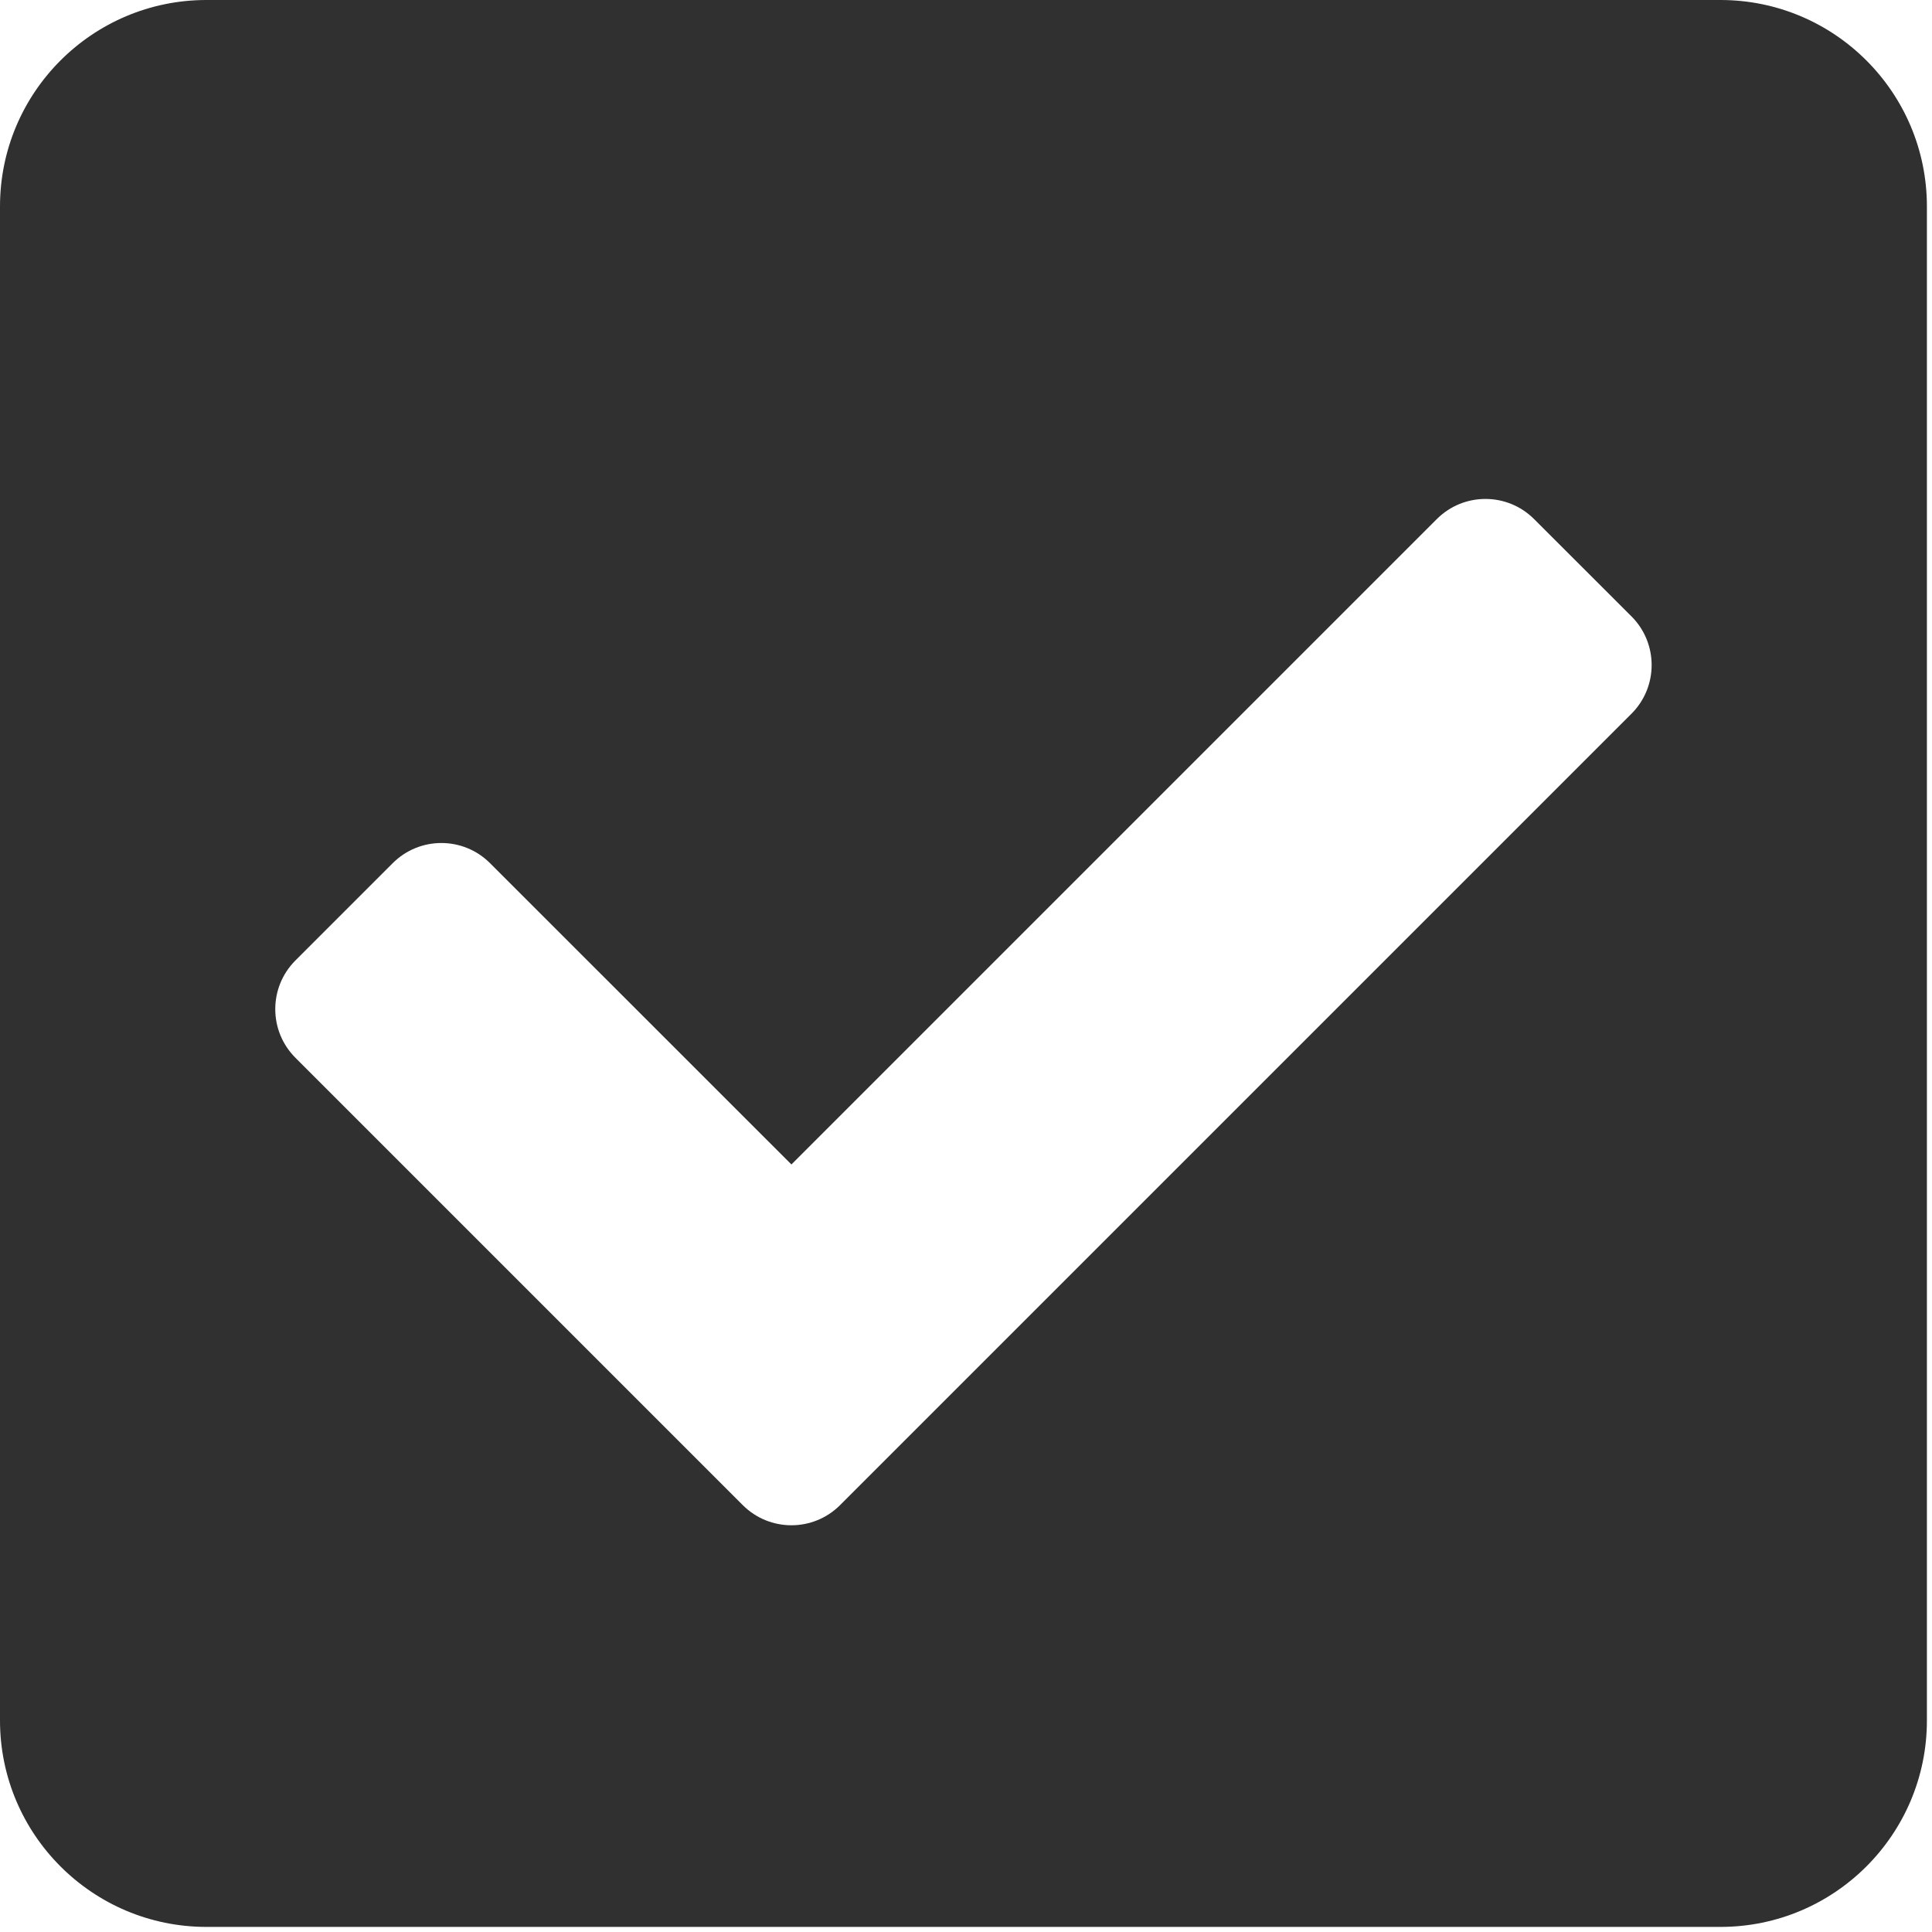
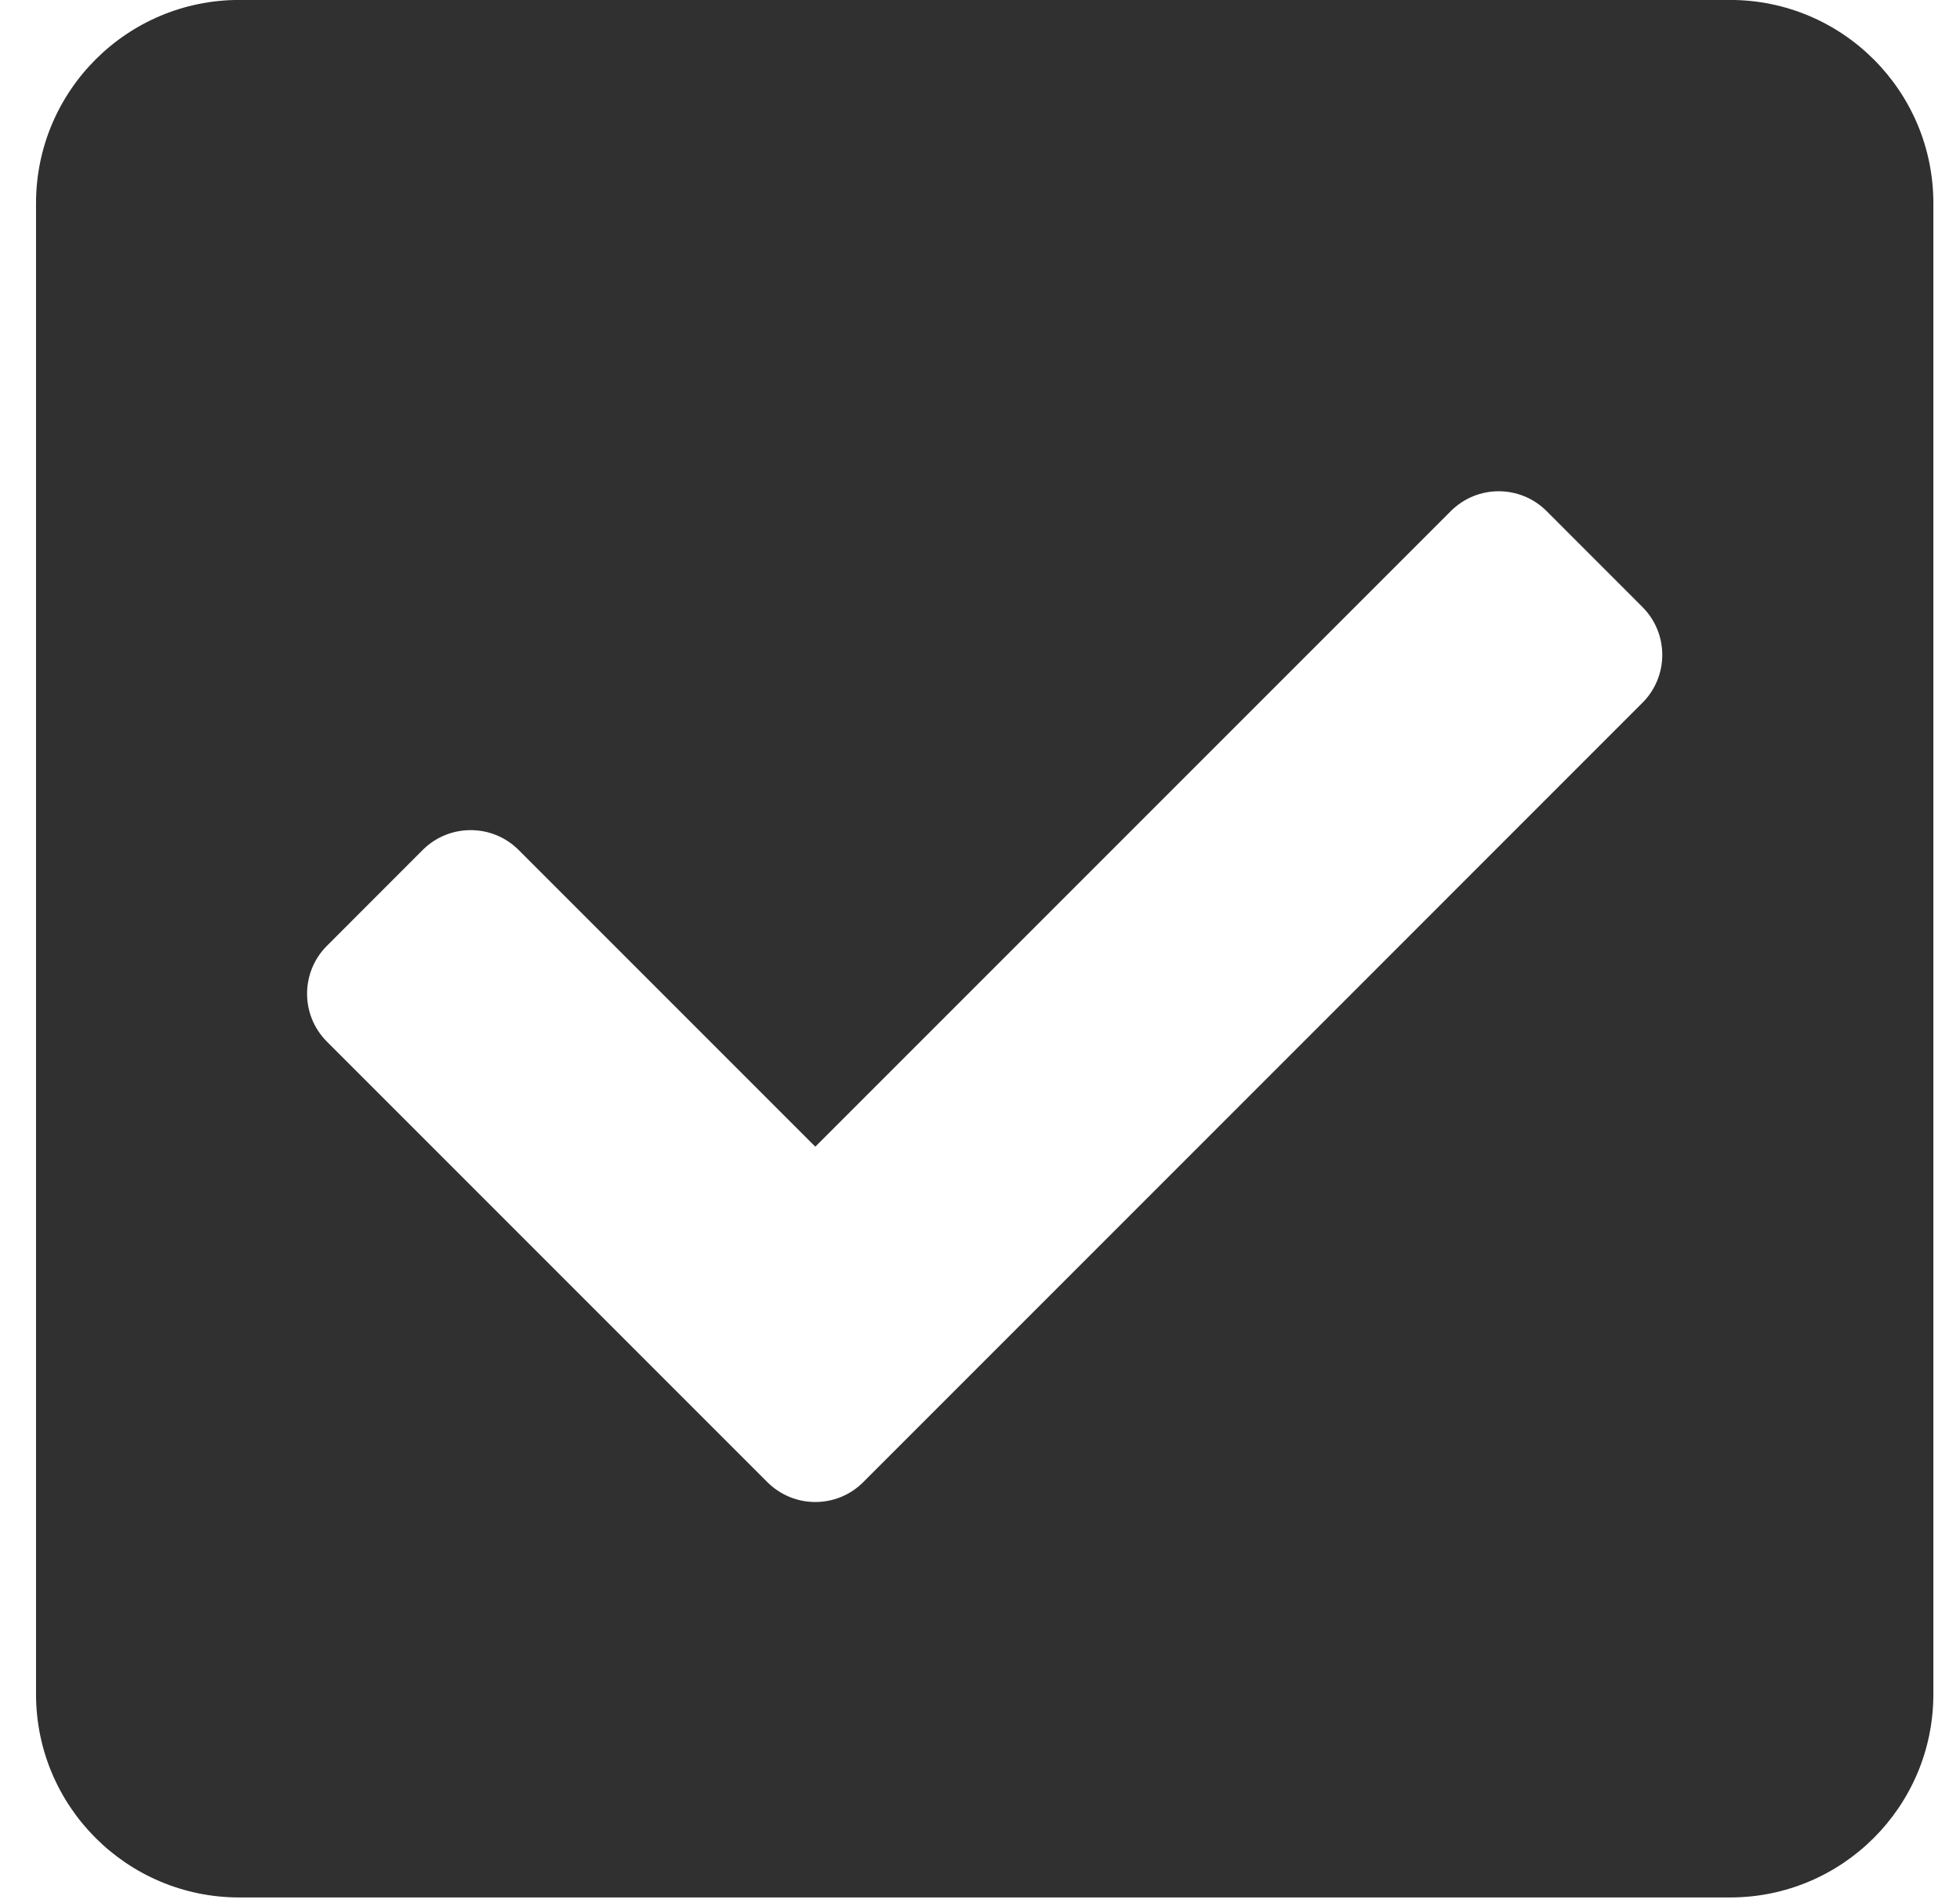
- <svg xmlns="http://www.w3.org/2000/svg" width="22" height="22" viewBox="0 0 22 22" fill="none">
-   <path d="M19.591 21.942H2.351C1.053 21.942 0 20.889 0 19.591V2.351C0 1.053 1.053 0 2.351 0H19.591C20.889 0 21.942 1.053 21.942 2.351V19.591C21.942 20.889 20.889 21.942 19.591 21.942ZM9.566 17.139L18.578 8.127C18.884 7.821 18.884 7.325 18.578 7.019L17.469 5.911C17.163 5.605 16.667 5.605 16.361 5.911L9.012 13.26L5.58 9.829C5.274 9.523 4.778 9.523 4.472 9.829L3.364 10.937C3.058 11.243 3.058 11.739 3.364 12.045L8.458 17.139C8.764 17.445 9.26 17.445 9.566 17.139V17.139Z" fill="#303030" />
+ <svg xmlns="http://www.w3.org/2000/svg" width="34" height="33" viewBox="0 0 34 33" fill="none">
+   <path d="M30.011 32.911H4.151C2.204 32.911 0.625 31.333 0.625 29.385V3.525C0.625 1.578 2.204 -0.001 4.151 -0.001H30.011C31.959 -0.001 33.538 1.578 33.538 3.525V29.385C33.538 31.333 31.959 32.911 30.011 32.911ZM14.974 25.708L28.491 12.19C28.95 11.731 28.95 10.987 28.491 10.528L26.829 8.865C26.37 8.406 25.626 8.406 25.167 8.865L14.143 19.889L8.996 14.742C8.537 14.284 7.792 14.284 7.333 14.742L5.671 16.405C5.212 16.864 5.212 17.608 5.671 18.067L13.311 25.707C13.771 26.167 14.515 26.167 14.974 25.708V25.708Z" fill="#303030" />
</svg>
